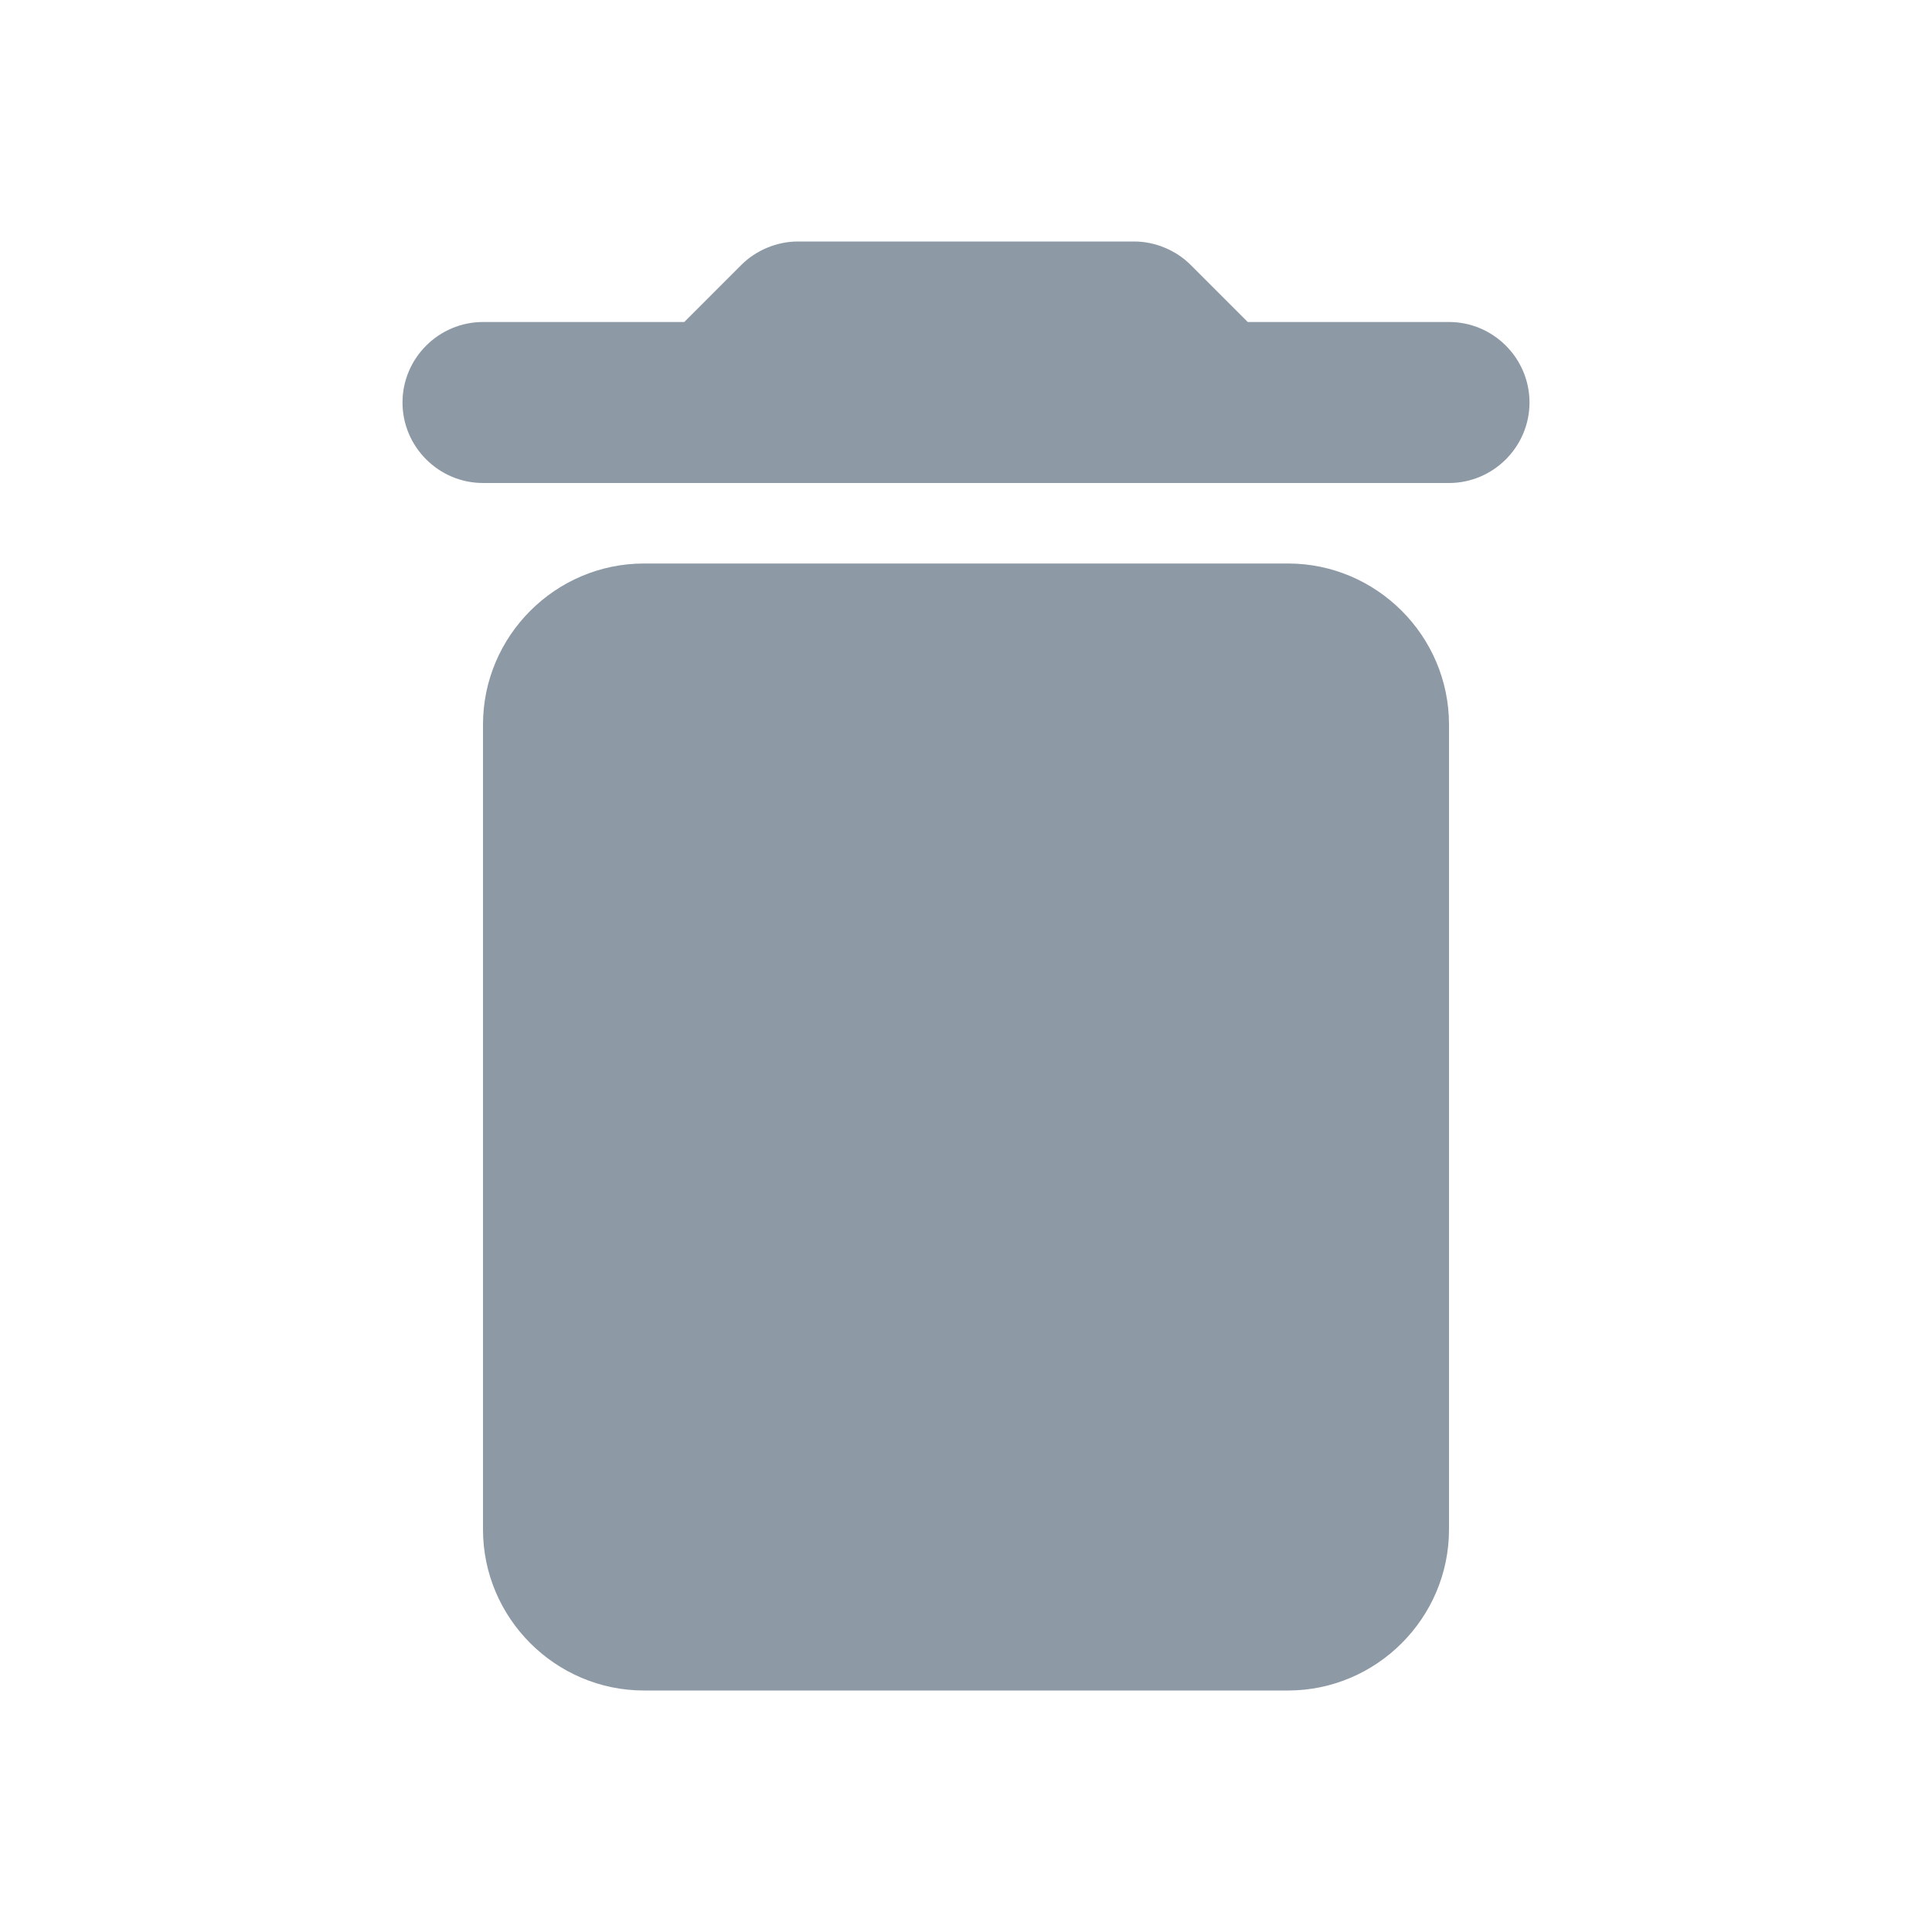
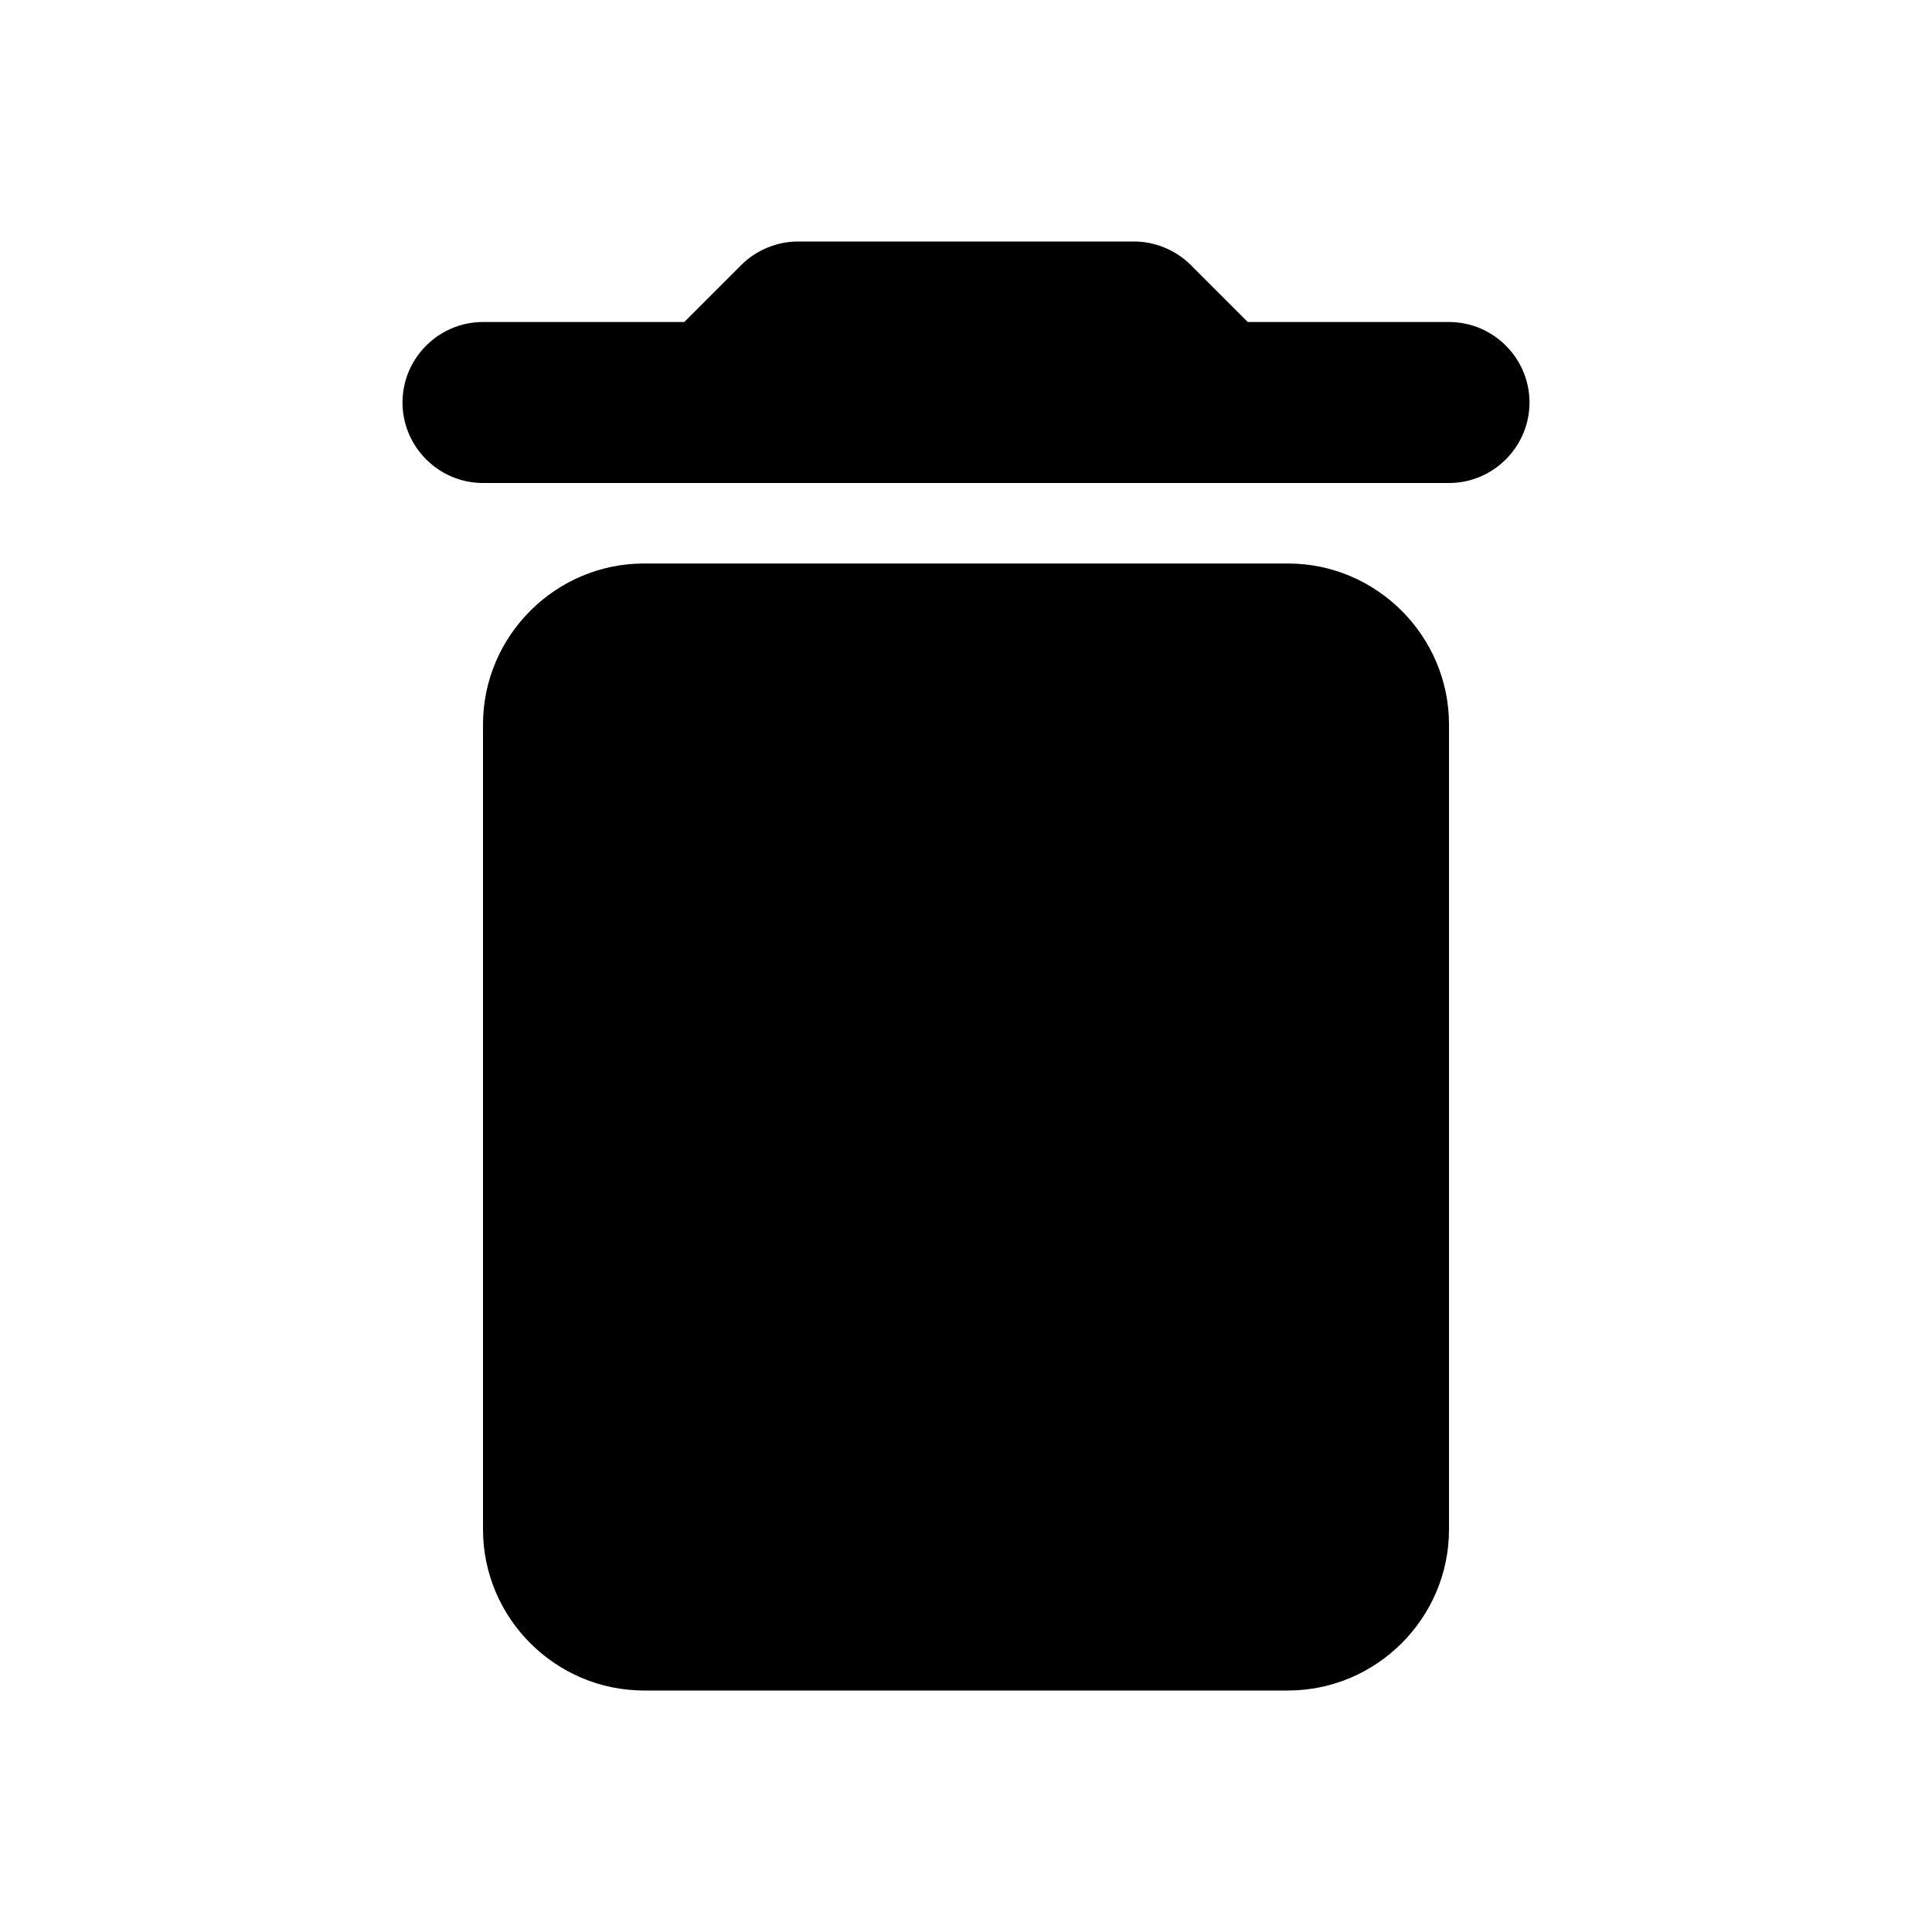
<svg xmlns="http://www.w3.org/2000/svg" width="24" height="24" viewBox="0 0 24 24" fill="none">
-   <path d="M6 19C6 20.1 6.9 21 8 21H16C17.1 21 18 20.1 18 19V9C18 7.9 17.1 7 16 7H8C6.9 7 6 7.9 6 9V19ZM18 4H15.5L14.79 3.29C14.61 3.11 14.35 3 14.09 3H9.91C9.65 3 9.39 3.11 9.21 3.29L8.5 4H6C5.45 4 5 4.45 5 5C5 5.55 5.45 6 6 6H18C18.55 6 19 5.55 19 5C19 4.45 18.55 4 18 4Z" fill="#8D99A5" />
+   <path d="M6 19C6 20.1 6.9 21 8 21H16C17.1 21 18 20.1 18 19V9C18 7.9 17.1 7 16 7H8C6.9 7 6 7.9 6 9V19ZM18 4H15.5L14.79 3.29C14.61 3.11 14.35 3 14.09 3H9.91C9.65 3 9.39 3.11 9.21 3.29L8.5 4H6C5.45 4 5 4.45 5 5C5 5.55 5.45 6 6 6H18C18.55 6 19 5.55 19 5C19 4.45 18.55 4 18 4Z" fill="currentColor" />
</svg>
